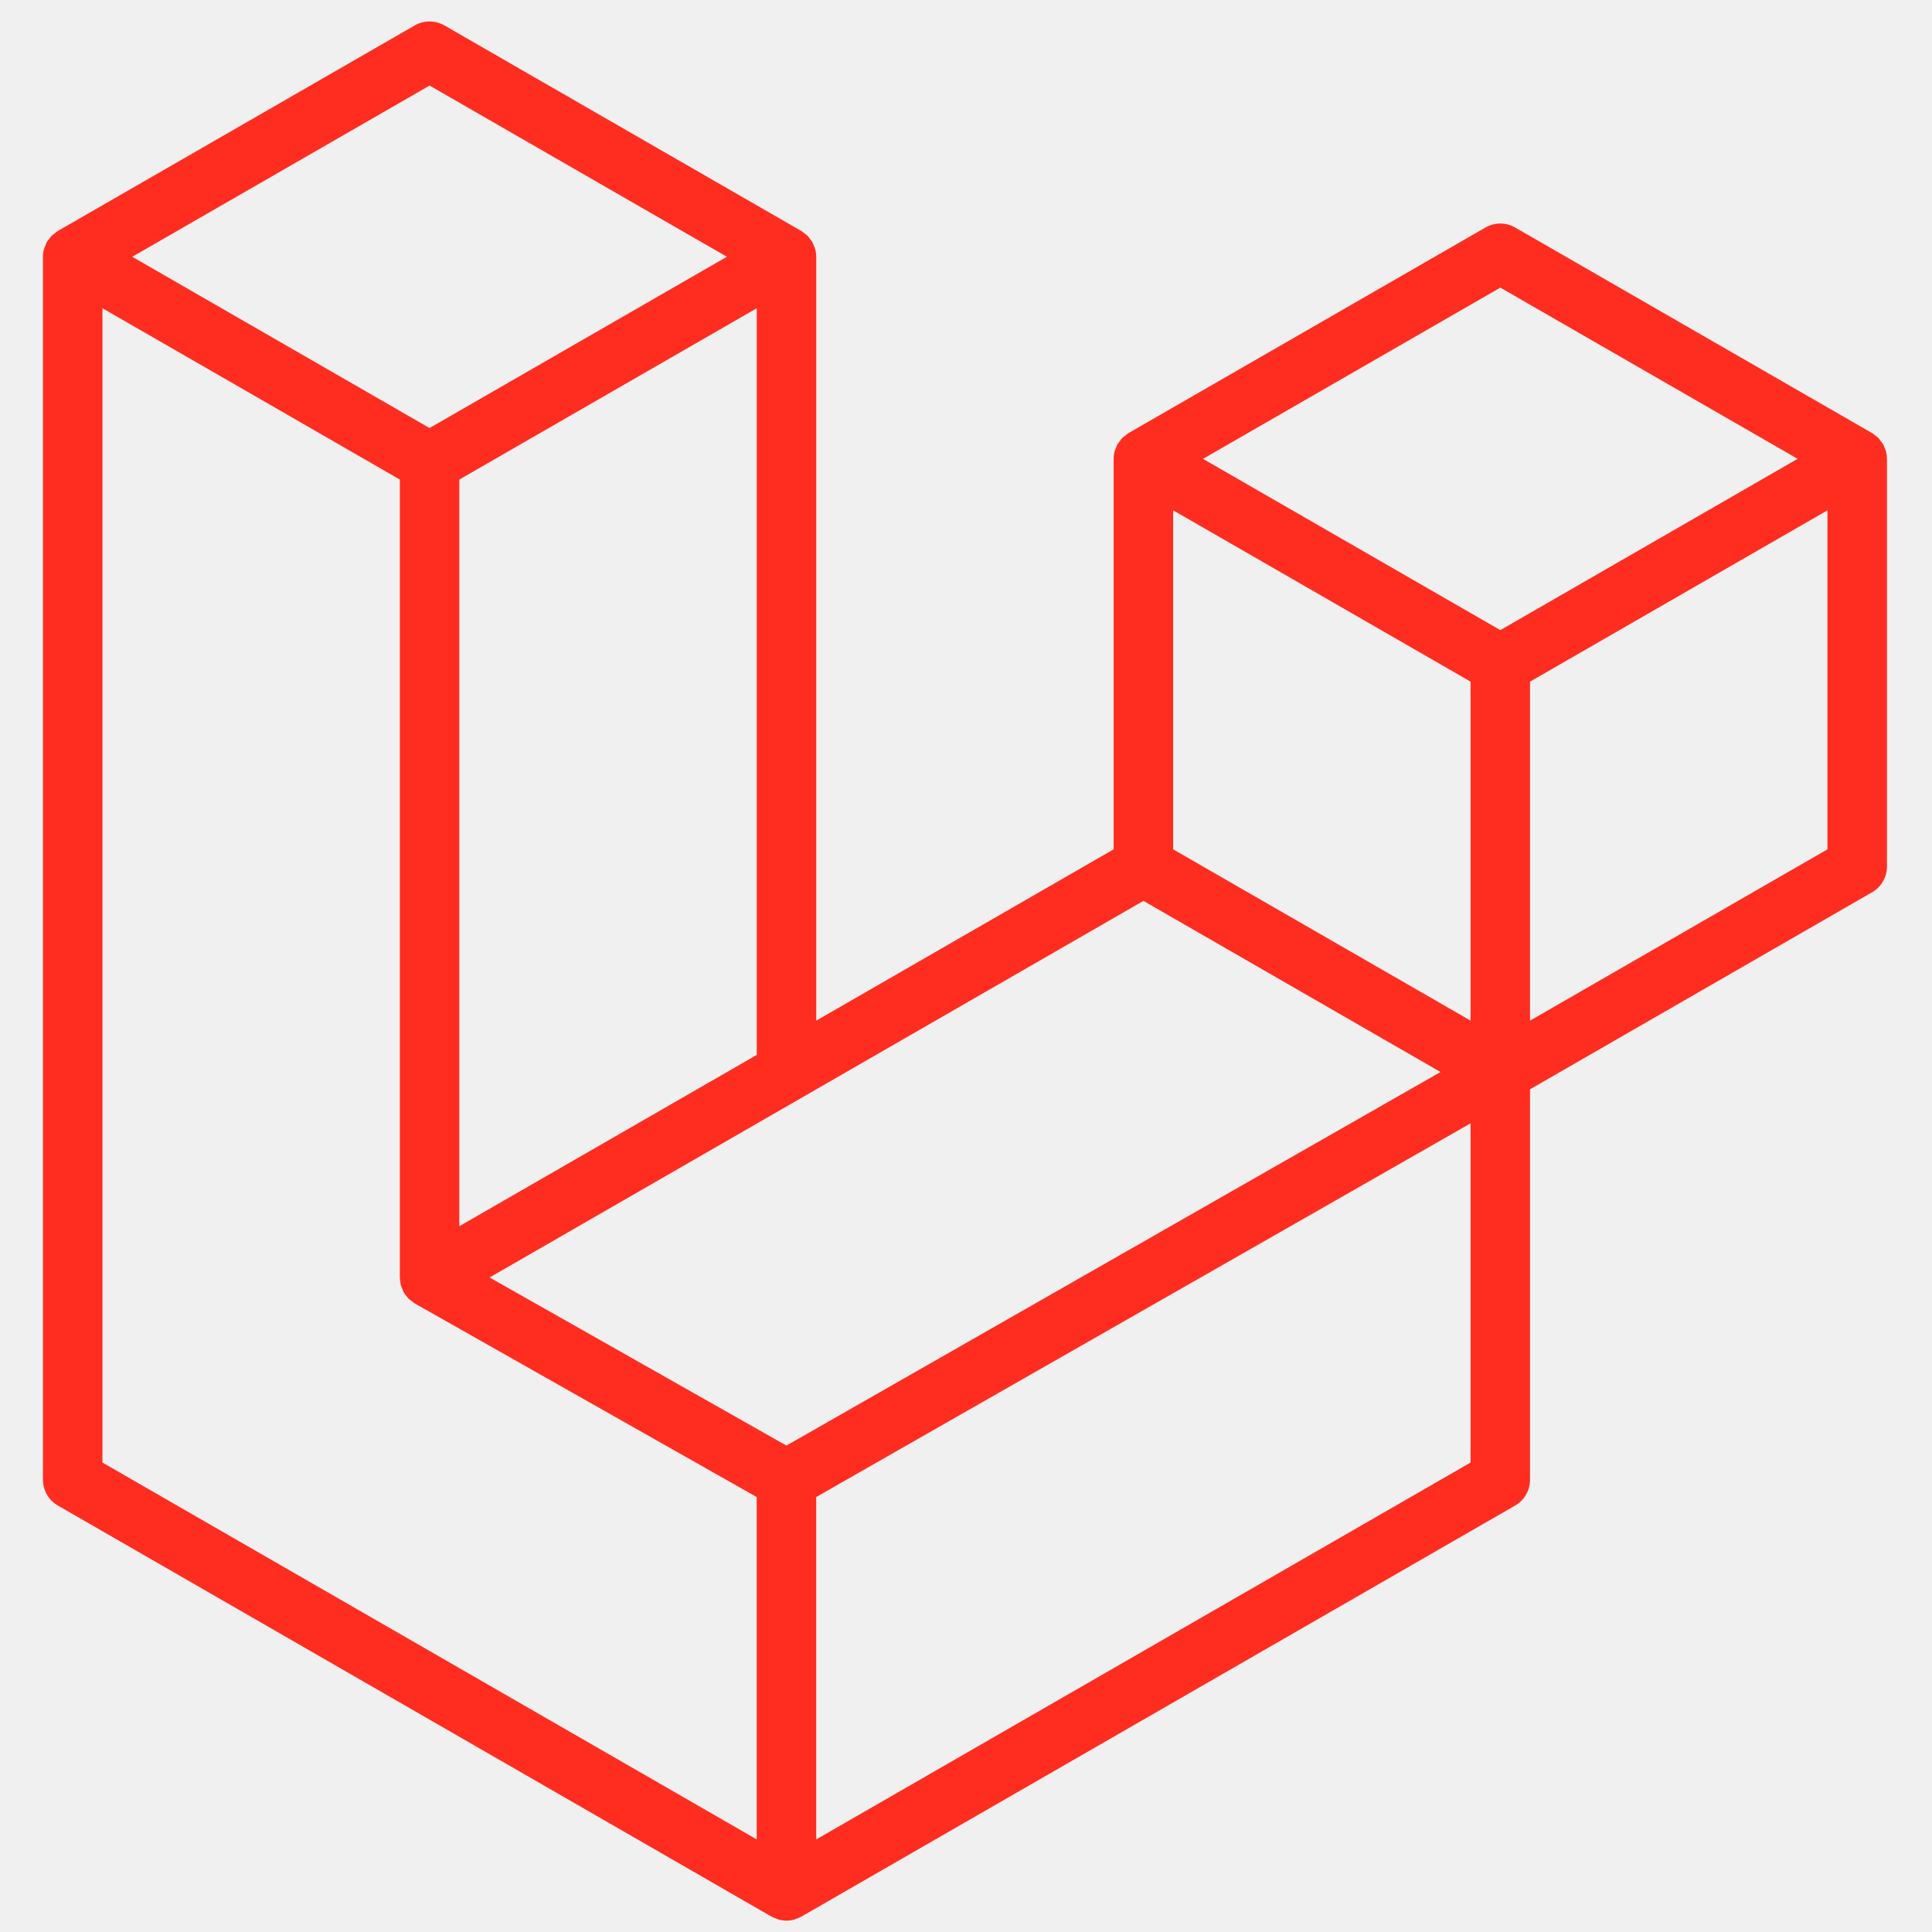
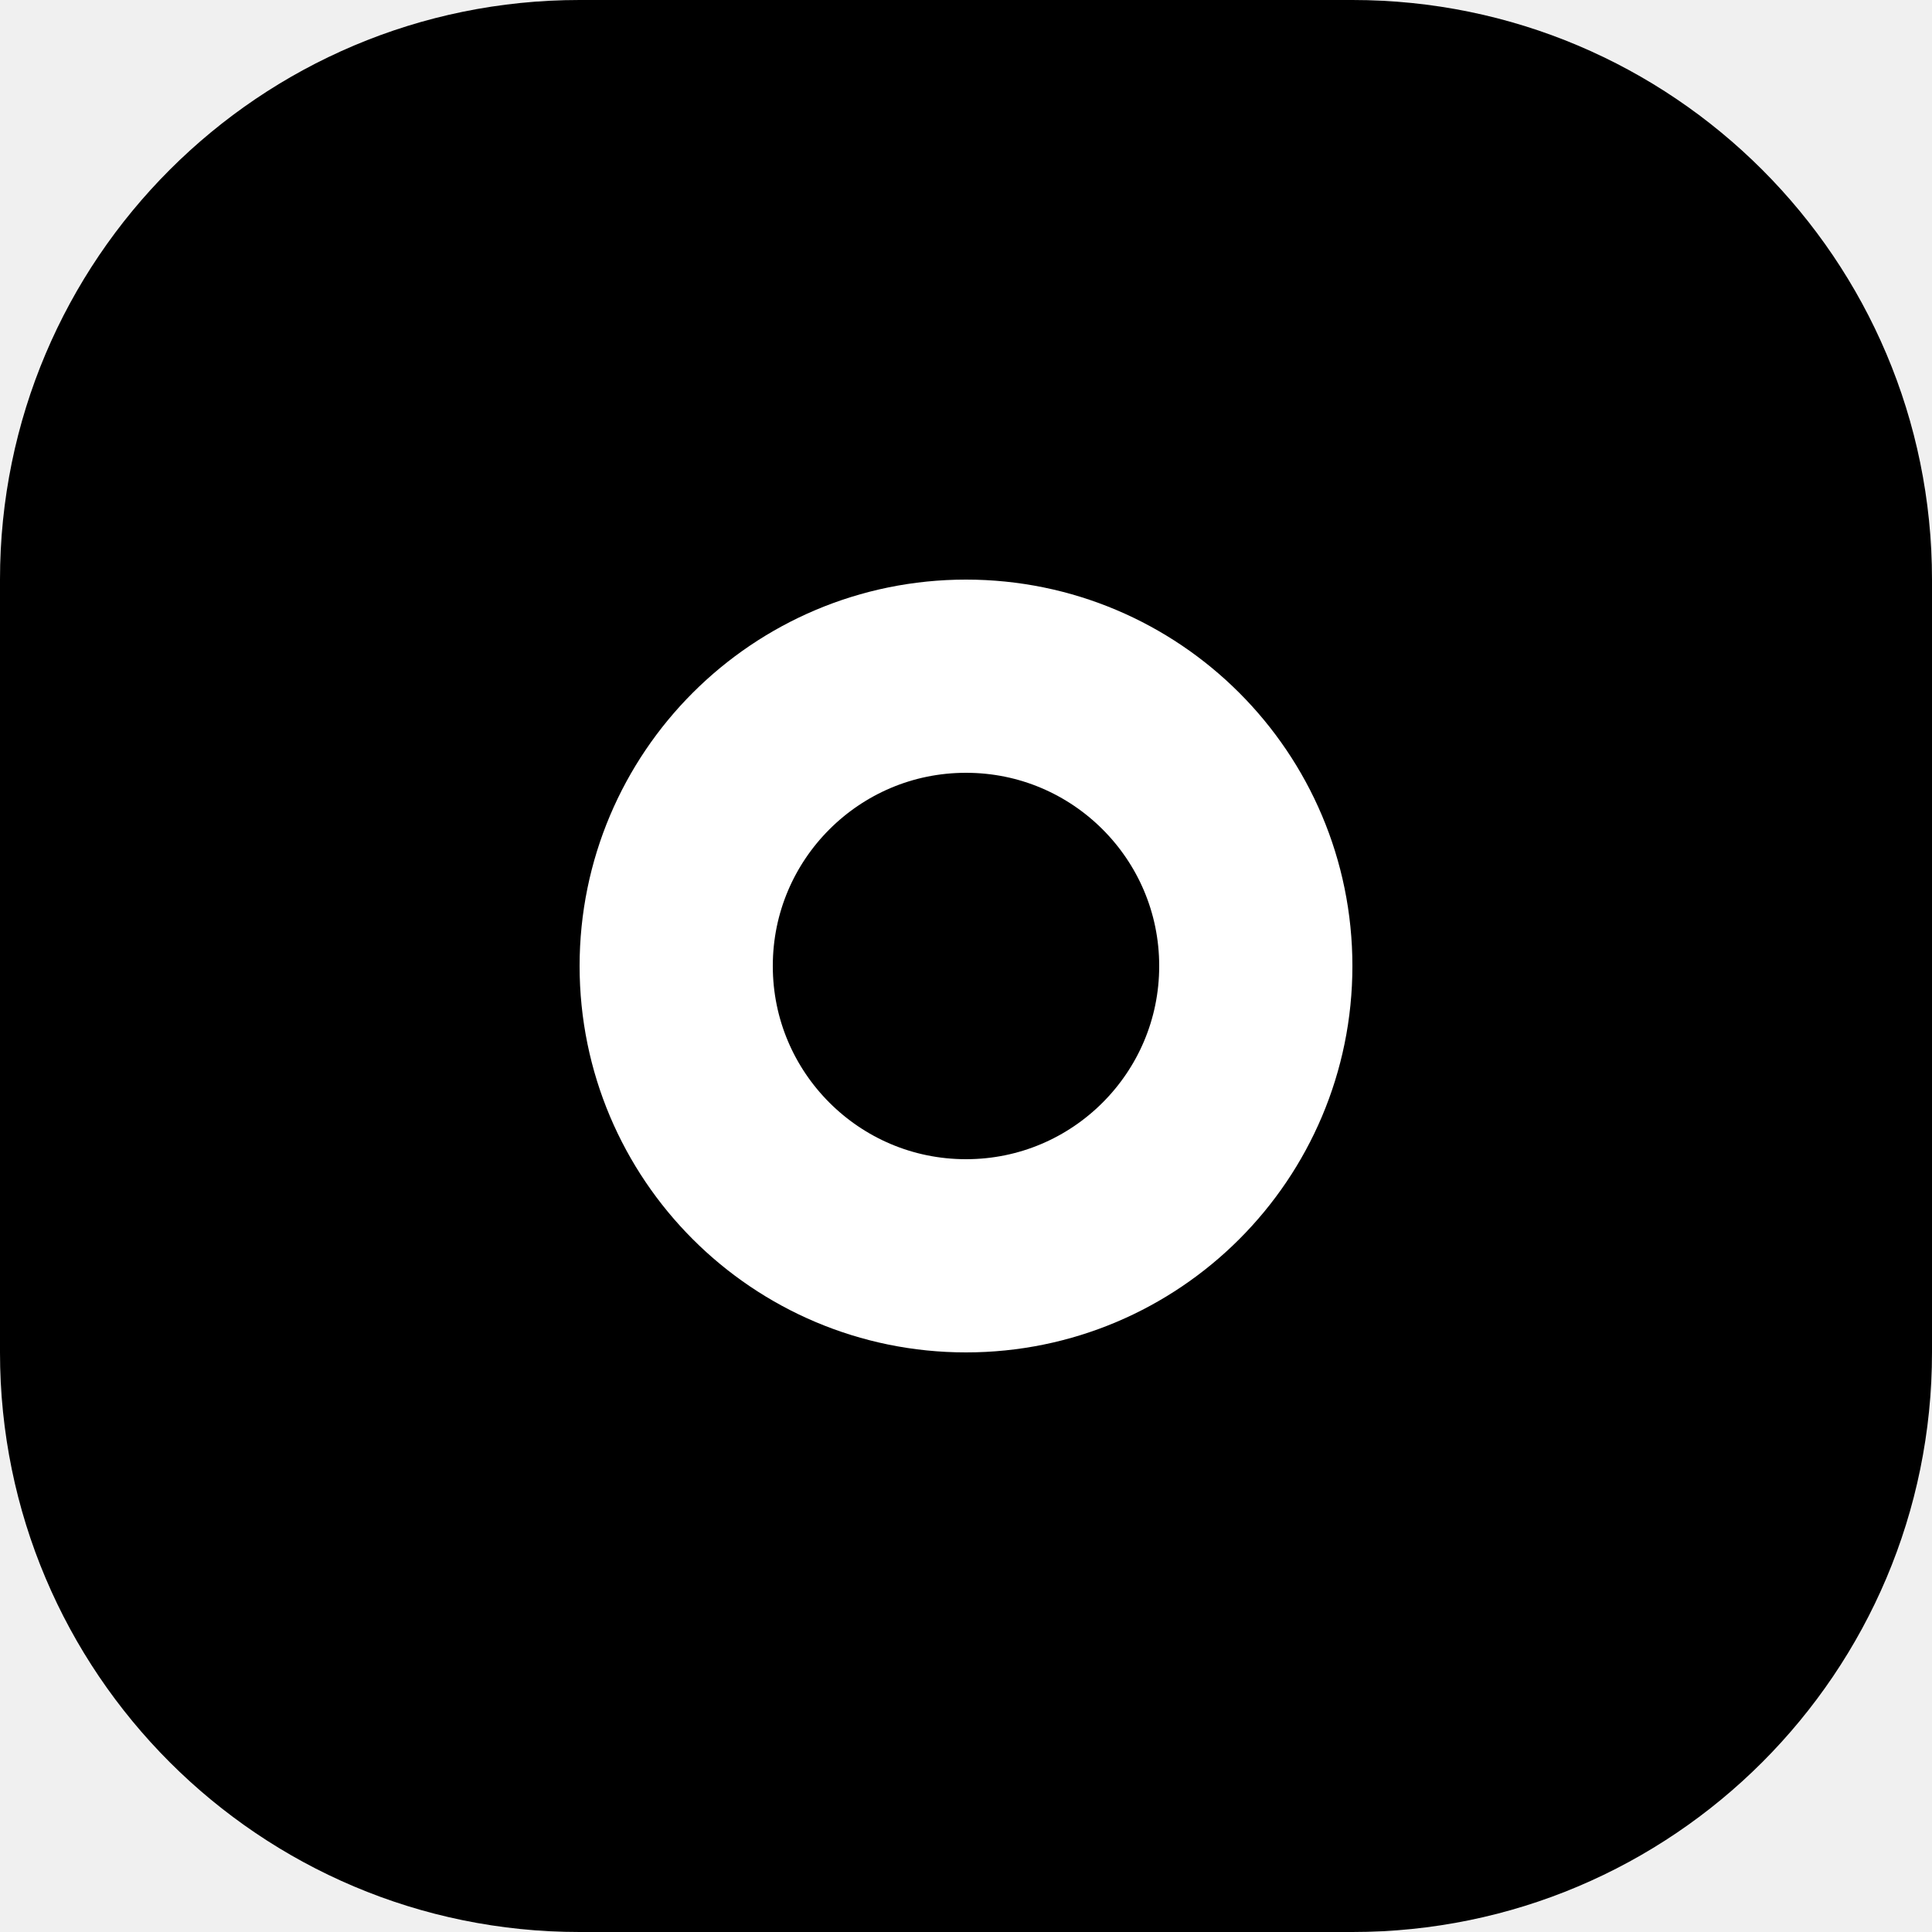
- <svg xmlns="http://www.w3.org/2000/svg" width="166" height="166" viewBox="0 0 166 166" fill="none">
-   <path fill-rule="evenodd" clip-rule="evenodd" d="M162.041 38.759C162.099 38.977 162.129 39.201 162.13 39.426V74.452C162.13 74.902 162.011 75.344 161.786 75.733C161.561 76.122 161.237 76.444 160.847 76.668L131.462 93.594V127.141C131.462 128.054 130.977 128.897 130.186 129.357L68.847 164.683C68.707 164.763 68.554 164.814 68.401 164.868C68.343 164.887 68.289 164.922 68.228 164.938C67.8 165.051 67.349 165.051 66.92 164.938C66.85 164.919 66.786 164.881 66.719 164.855C66.579 164.804 66.432 164.76 66.298 164.683L4.972 129.357C4.583 129.133 4.259 128.81 4.034 128.421C3.808 128.032 3.69 127.591 3.689 127.141L3.689 22.063C3.689 21.834 3.721 21.61 3.779 21.393C3.798 21.32 3.843 21.253 3.868 21.179C3.916 21.045 3.961 20.908 4.031 20.783C4.079 20.7 4.149 20.633 4.206 20.557C4.28 20.454 4.347 20.349 4.433 20.26C4.506 20.186 4.602 20.132 4.685 20.068C4.778 19.992 4.861 19.909 4.966 19.848L35.633 2.185C36.022 1.961 36.462 1.844 36.91 1.844C37.358 1.844 37.798 1.961 38.186 2.185L68.851 19.848H68.857C68.959 19.912 69.045 19.992 69.138 20.065C69.221 20.129 69.313 20.186 69.387 20.257C69.476 20.349 69.54 20.454 69.616 20.557C69.671 20.633 69.744 20.7 69.789 20.783C69.862 20.911 69.904 21.045 69.955 21.179C69.98 21.253 70.025 21.32 70.044 21.396C70.103 21.614 70.133 21.838 70.133 22.063V87.694L95.686 72.974V39.423C95.686 39.2 95.718 38.973 95.775 38.759C95.798 38.683 95.839 38.615 95.865 38.542C95.916 38.408 95.96 38.271 96.031 38.146C96.079 38.063 96.149 37.996 96.203 37.92C96.279 37.818 96.343 37.712 96.433 37.623C96.506 37.549 96.599 37.495 96.681 37.431C96.777 37.355 96.86 37.272 96.962 37.211L127.633 19.548C128.021 19.324 128.461 19.206 128.91 19.206C129.358 19.206 129.798 19.324 130.186 19.548L160.85 37.211C160.959 37.275 161.042 37.355 161.137 37.428C161.217 37.492 161.31 37.549 161.383 37.62C161.473 37.712 161.536 37.818 161.613 37.92C161.67 37.996 161.741 38.063 161.785 38.146C161.859 38.271 161.9 38.408 161.951 38.542C161.98 38.615 162.021 38.683 162.041 38.759ZM157.018 72.974V43.848L146.287 50.028L131.462 58.568V87.694L157.021 72.974H157.018ZM126.354 125.663V96.518L111.771 104.85L70.13 128.626V158.046L126.354 125.663ZM8.801 26.485V125.663L65.018 158.043V128.629L35.649 112L35.64 111.994L35.627 111.988C35.528 111.93 35.445 111.847 35.353 111.777C35.273 111.713 35.18 111.662 35.11 111.592L35.104 111.582C35.021 111.502 34.963 111.403 34.893 111.314C34.829 111.228 34.753 111.154 34.702 111.065L34.699 111.055C34.641 110.96 34.606 110.845 34.565 110.736C34.523 110.64 34.469 110.551 34.443 110.449C34.411 110.328 34.405 110.197 34.392 110.072C34.379 109.976 34.354 109.881 34.354 109.785V109.778V41.205L19.532 32.662L8.801 26.485ZM36.913 7.35L11.364 22.063L36.907 36.777L62.453 22.06L36.907 7.35H36.913ZM50.2 99.174L65.022 90.637V26.485L54.291 32.665L39.466 41.205V105.357L50.2 99.174ZM128.91 24.713L103.363 39.426L128.91 54.14L154.453 39.423L128.91 24.713ZM126.354 58.568L111.529 50.028L100.798 43.848V72.974L115.619 81.511L126.354 87.694V58.568ZM67.571 124.205L105.042 102.803L123.772 92.109L98.245 77.405L68.854 94.334L42.066 109.762L67.571 124.205Z" fill="#FF2D20" />
+ <svg xmlns="http://www.w3.org/2000/svg" width="30" height="30" viewBox="0 0 30 30">
+   <rect width="30" height="30" rx="9" fill="oklch(0.62 0.15 152)" />
+   <circle cx="15" cy="15" r="4.5" fill="none" stroke="#ffffff" stroke-width="3" />
</svg>
